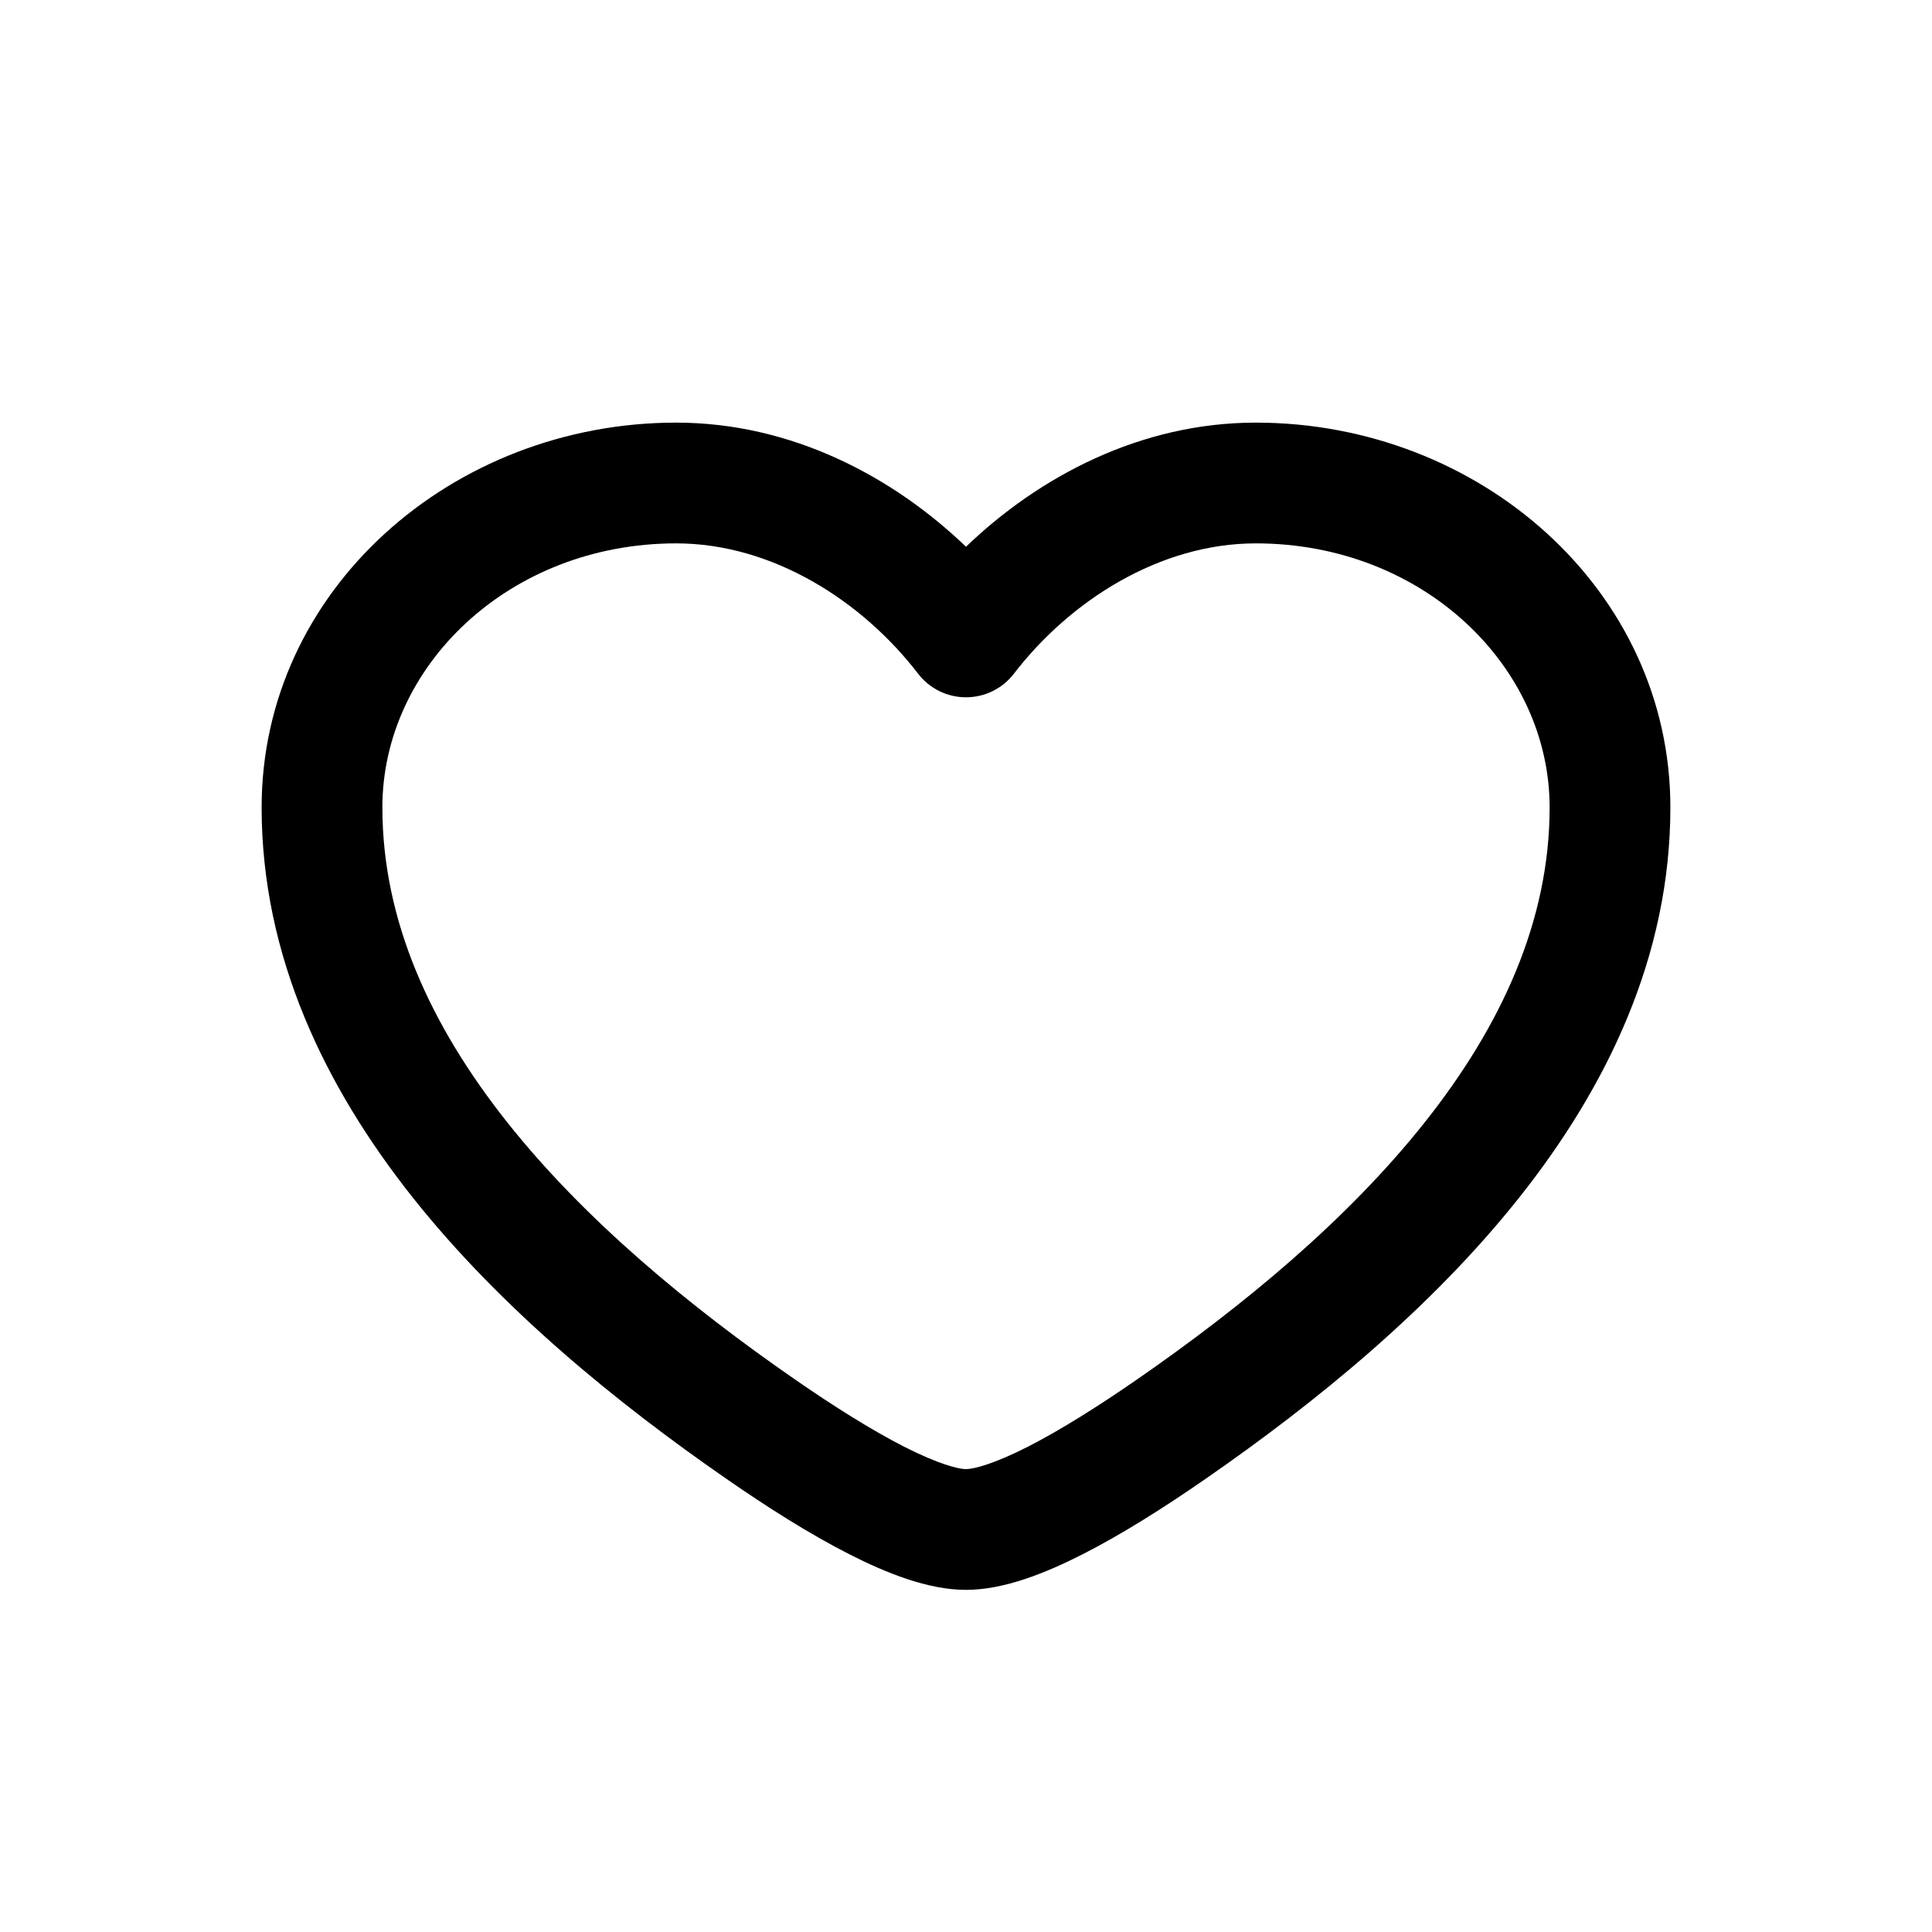
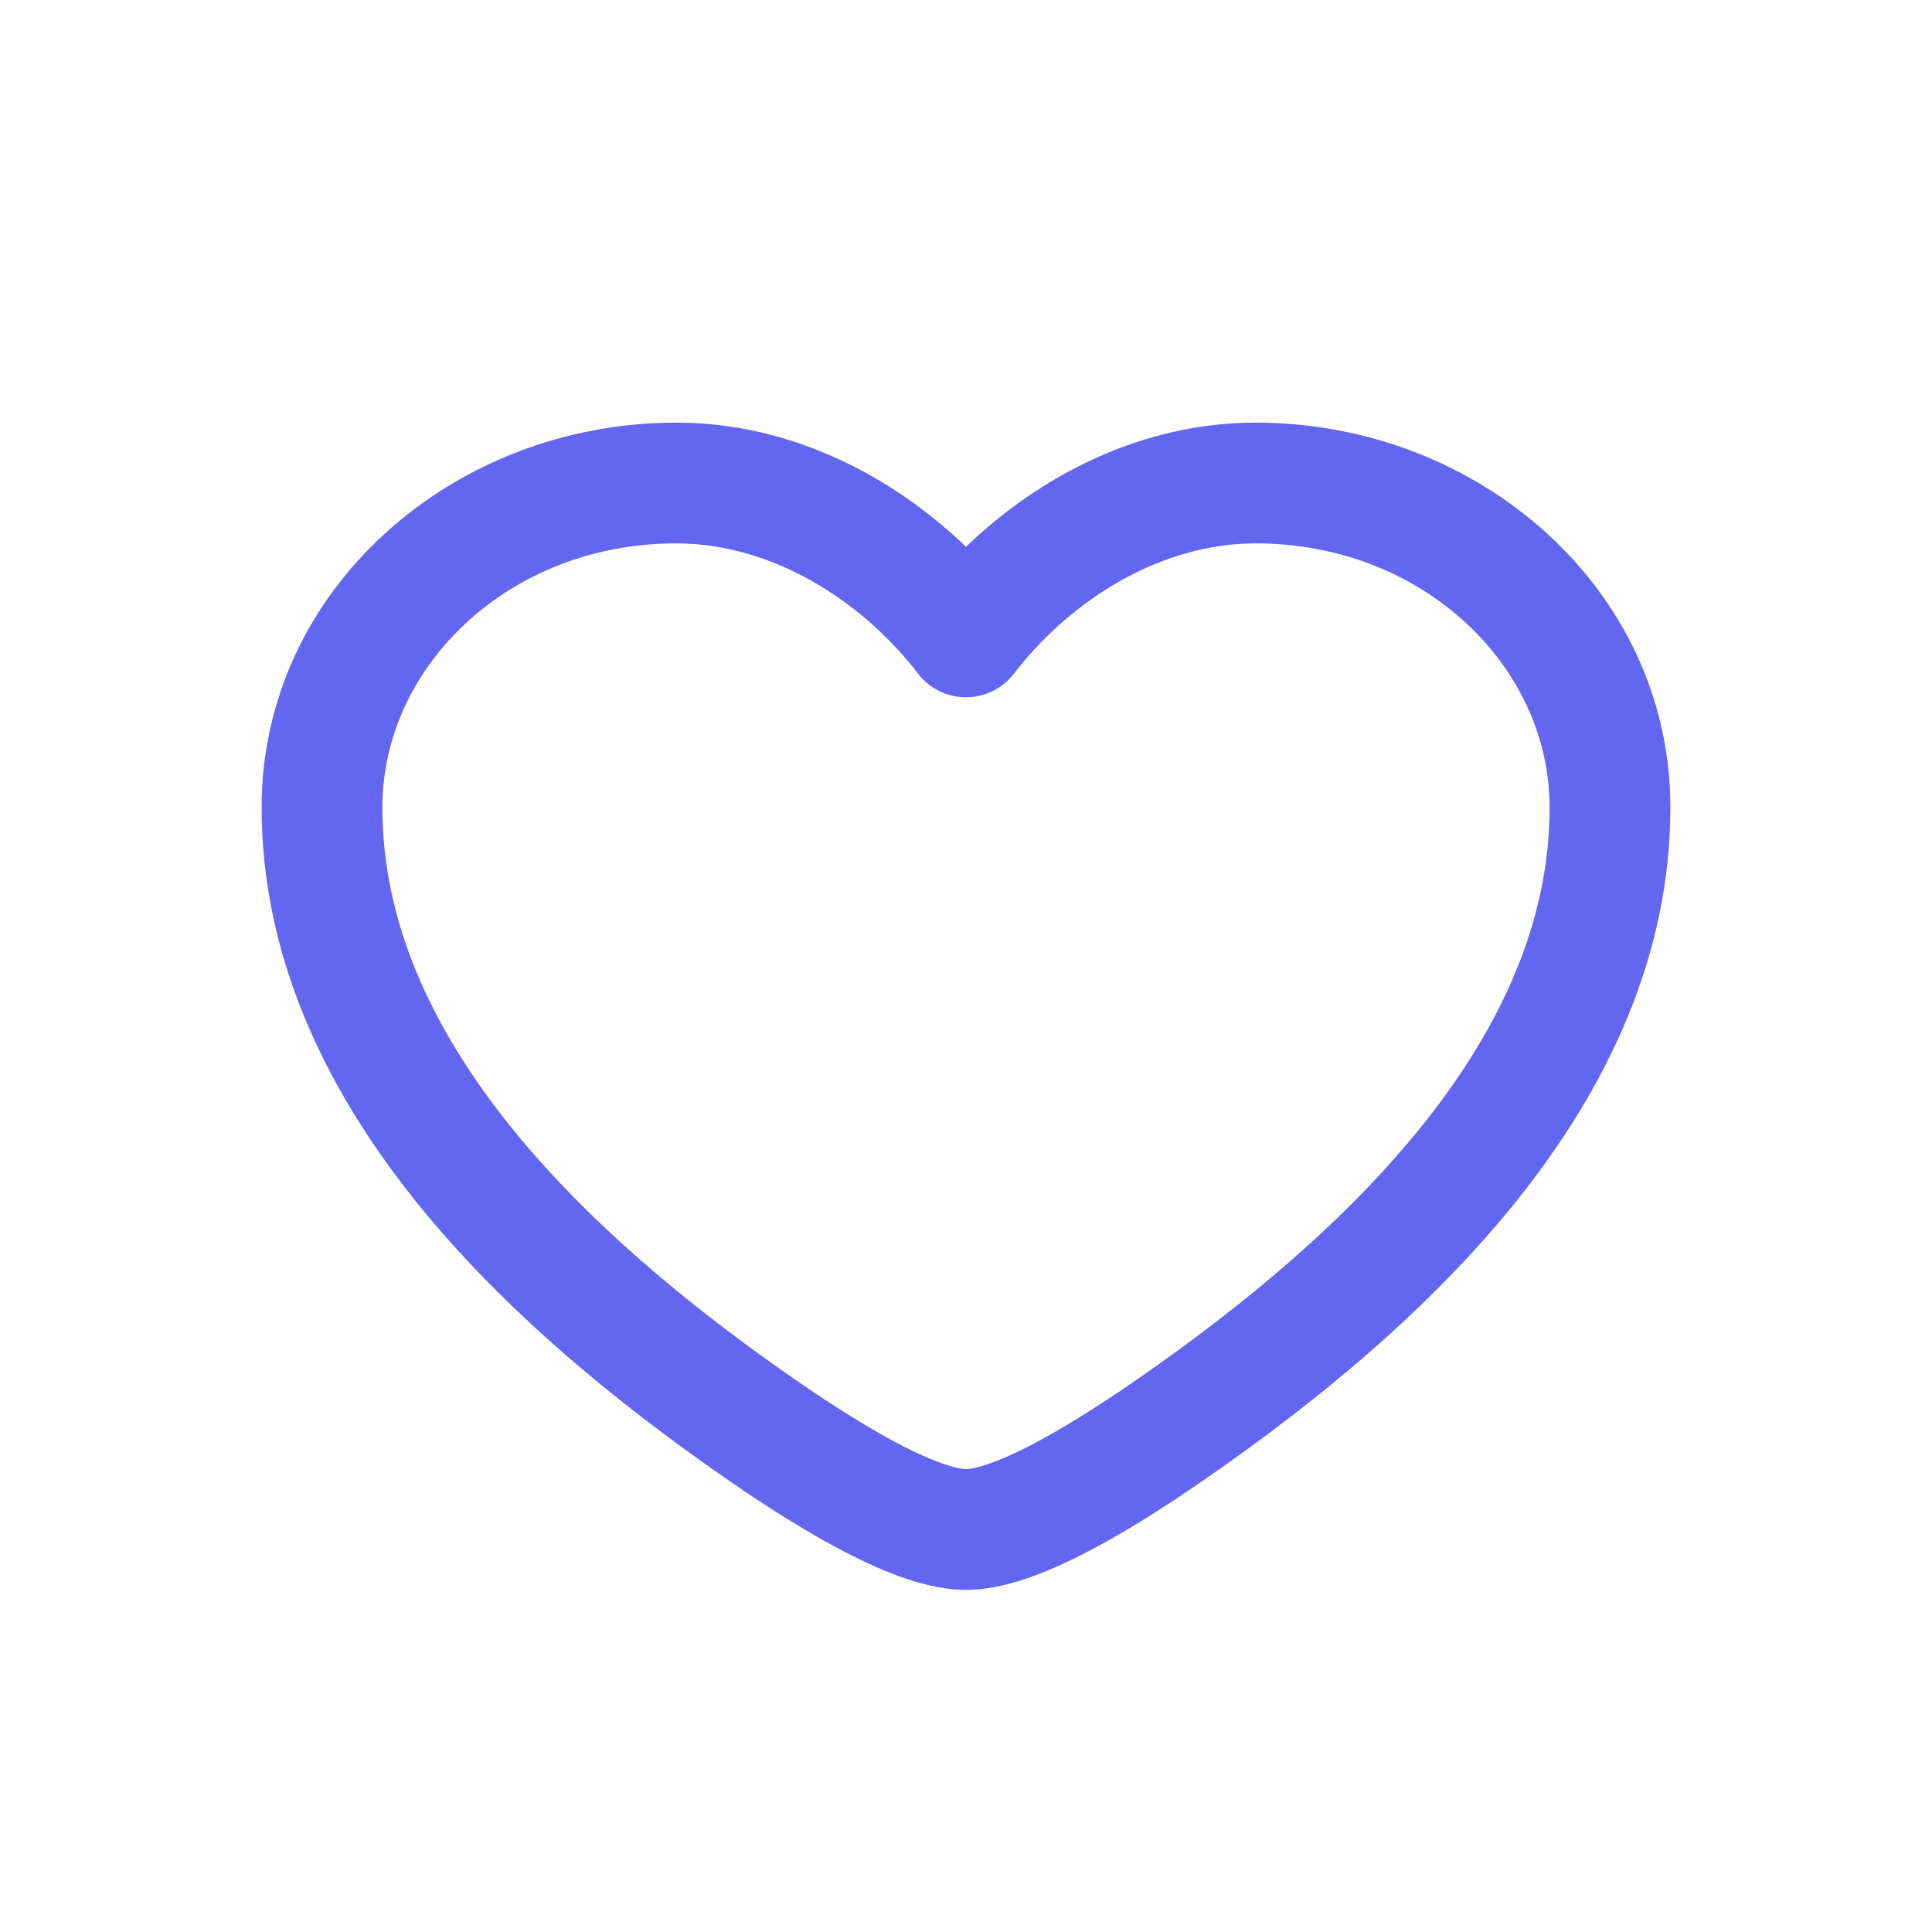
<svg xmlns="http://www.w3.org/2000/svg" width="24" height="24" viewBox="0 0 24 24" fill="none">
-   <path fill-rule="evenodd" clip-rule="evenodd" d="M3.25 10.03C3.25 7.329 5.619 5.25 8.4 5.25C9.833 5.25 11.095 5.922 12 6.792C12.905 5.922 14.166 5.25 15.6 5.25C18.381 5.25 20.75 7.329 20.75 10.03C20.75 11.88 19.961 13.506 18.868 14.882C17.777 16.254 16.35 17.419 14.983 18.366C14.461 18.728 13.934 19.061 13.45 19.307C12.996 19.538 12.475 19.75 12 19.75C11.525 19.75 11.004 19.538 10.55 19.307C10.066 19.061 9.538 18.728 9.017 18.366C7.65 17.419 6.223 16.254 5.132 14.882C4.039 13.506 3.25 11.88 3.25 10.03ZM8.4 6.75C6.321 6.75 4.75 8.279 4.75 10.03C4.75 11.433 5.346 12.74 6.306 13.948C7.268 15.159 8.563 16.227 9.871 17.133C10.366 17.476 10.832 17.767 11.23 17.971C11.659 18.189 11.907 18.25 12 18.25C12.093 18.25 12.341 18.189 12.77 17.971C13.168 17.767 13.634 17.476 14.129 17.133C15.437 16.227 16.732 15.159 17.694 13.948C18.654 12.74 19.25 11.433 19.25 10.03C19.25 8.279 17.679 6.75 15.6 6.75C14.406 6.75 13.291 7.463 12.595 8.369C12.453 8.554 12.233 8.662 12 8.662C11.767 8.662 11.547 8.554 11.405 8.369C10.709 7.463 9.594 6.75 8.4 6.75Z" fill="black" />
+   <path fill-rule="evenodd" clip-rule="evenodd" d="M3.25 10.03C3.25 7.329 5.619 5.25 8.4 5.25C9.833 5.25 11.095 5.922 12 6.792C12.905 5.922 14.166 5.25 15.6 5.25C18.381 5.25 20.75 7.329 20.75 10.03C20.75 11.88 19.961 13.506 18.868 14.882C17.777 16.254 16.35 17.419 14.983 18.366C14.461 18.728 13.934 19.061 13.45 19.307C12.996 19.538 12.475 19.75 12 19.75C11.525 19.75 11.004 19.538 10.55 19.307C10.066 19.061 9.538 18.728 9.017 18.366C7.65 17.419 6.223 16.254 5.132 14.882C4.039 13.506 3.25 11.88 3.25 10.03ZM8.4 6.75C6.321 6.75 4.75 8.279 4.75 10.03C4.75 11.433 5.346 12.74 6.306 13.948C7.268 15.159 8.563 16.227 9.871 17.133C10.366 17.476 10.832 17.767 11.23 17.971C11.659 18.189 11.907 18.25 12 18.25C12.093 18.25 12.341 18.189 12.77 17.971C13.168 17.767 13.634 17.476 14.129 17.133C15.437 16.227 16.732 15.159 17.694 13.948C18.654 12.74 19.25 11.433 19.25 10.03C19.25 8.279 17.679 6.75 15.6 6.75C14.406 6.75 13.291 7.463 12.595 8.369C12.453 8.554 12.233 8.662 12 8.662C11.767 8.662 11.547 8.554 11.405 8.369C10.709 7.463 9.594 6.75 8.4 6.75Z" fill="#6366f1" />
</svg>
